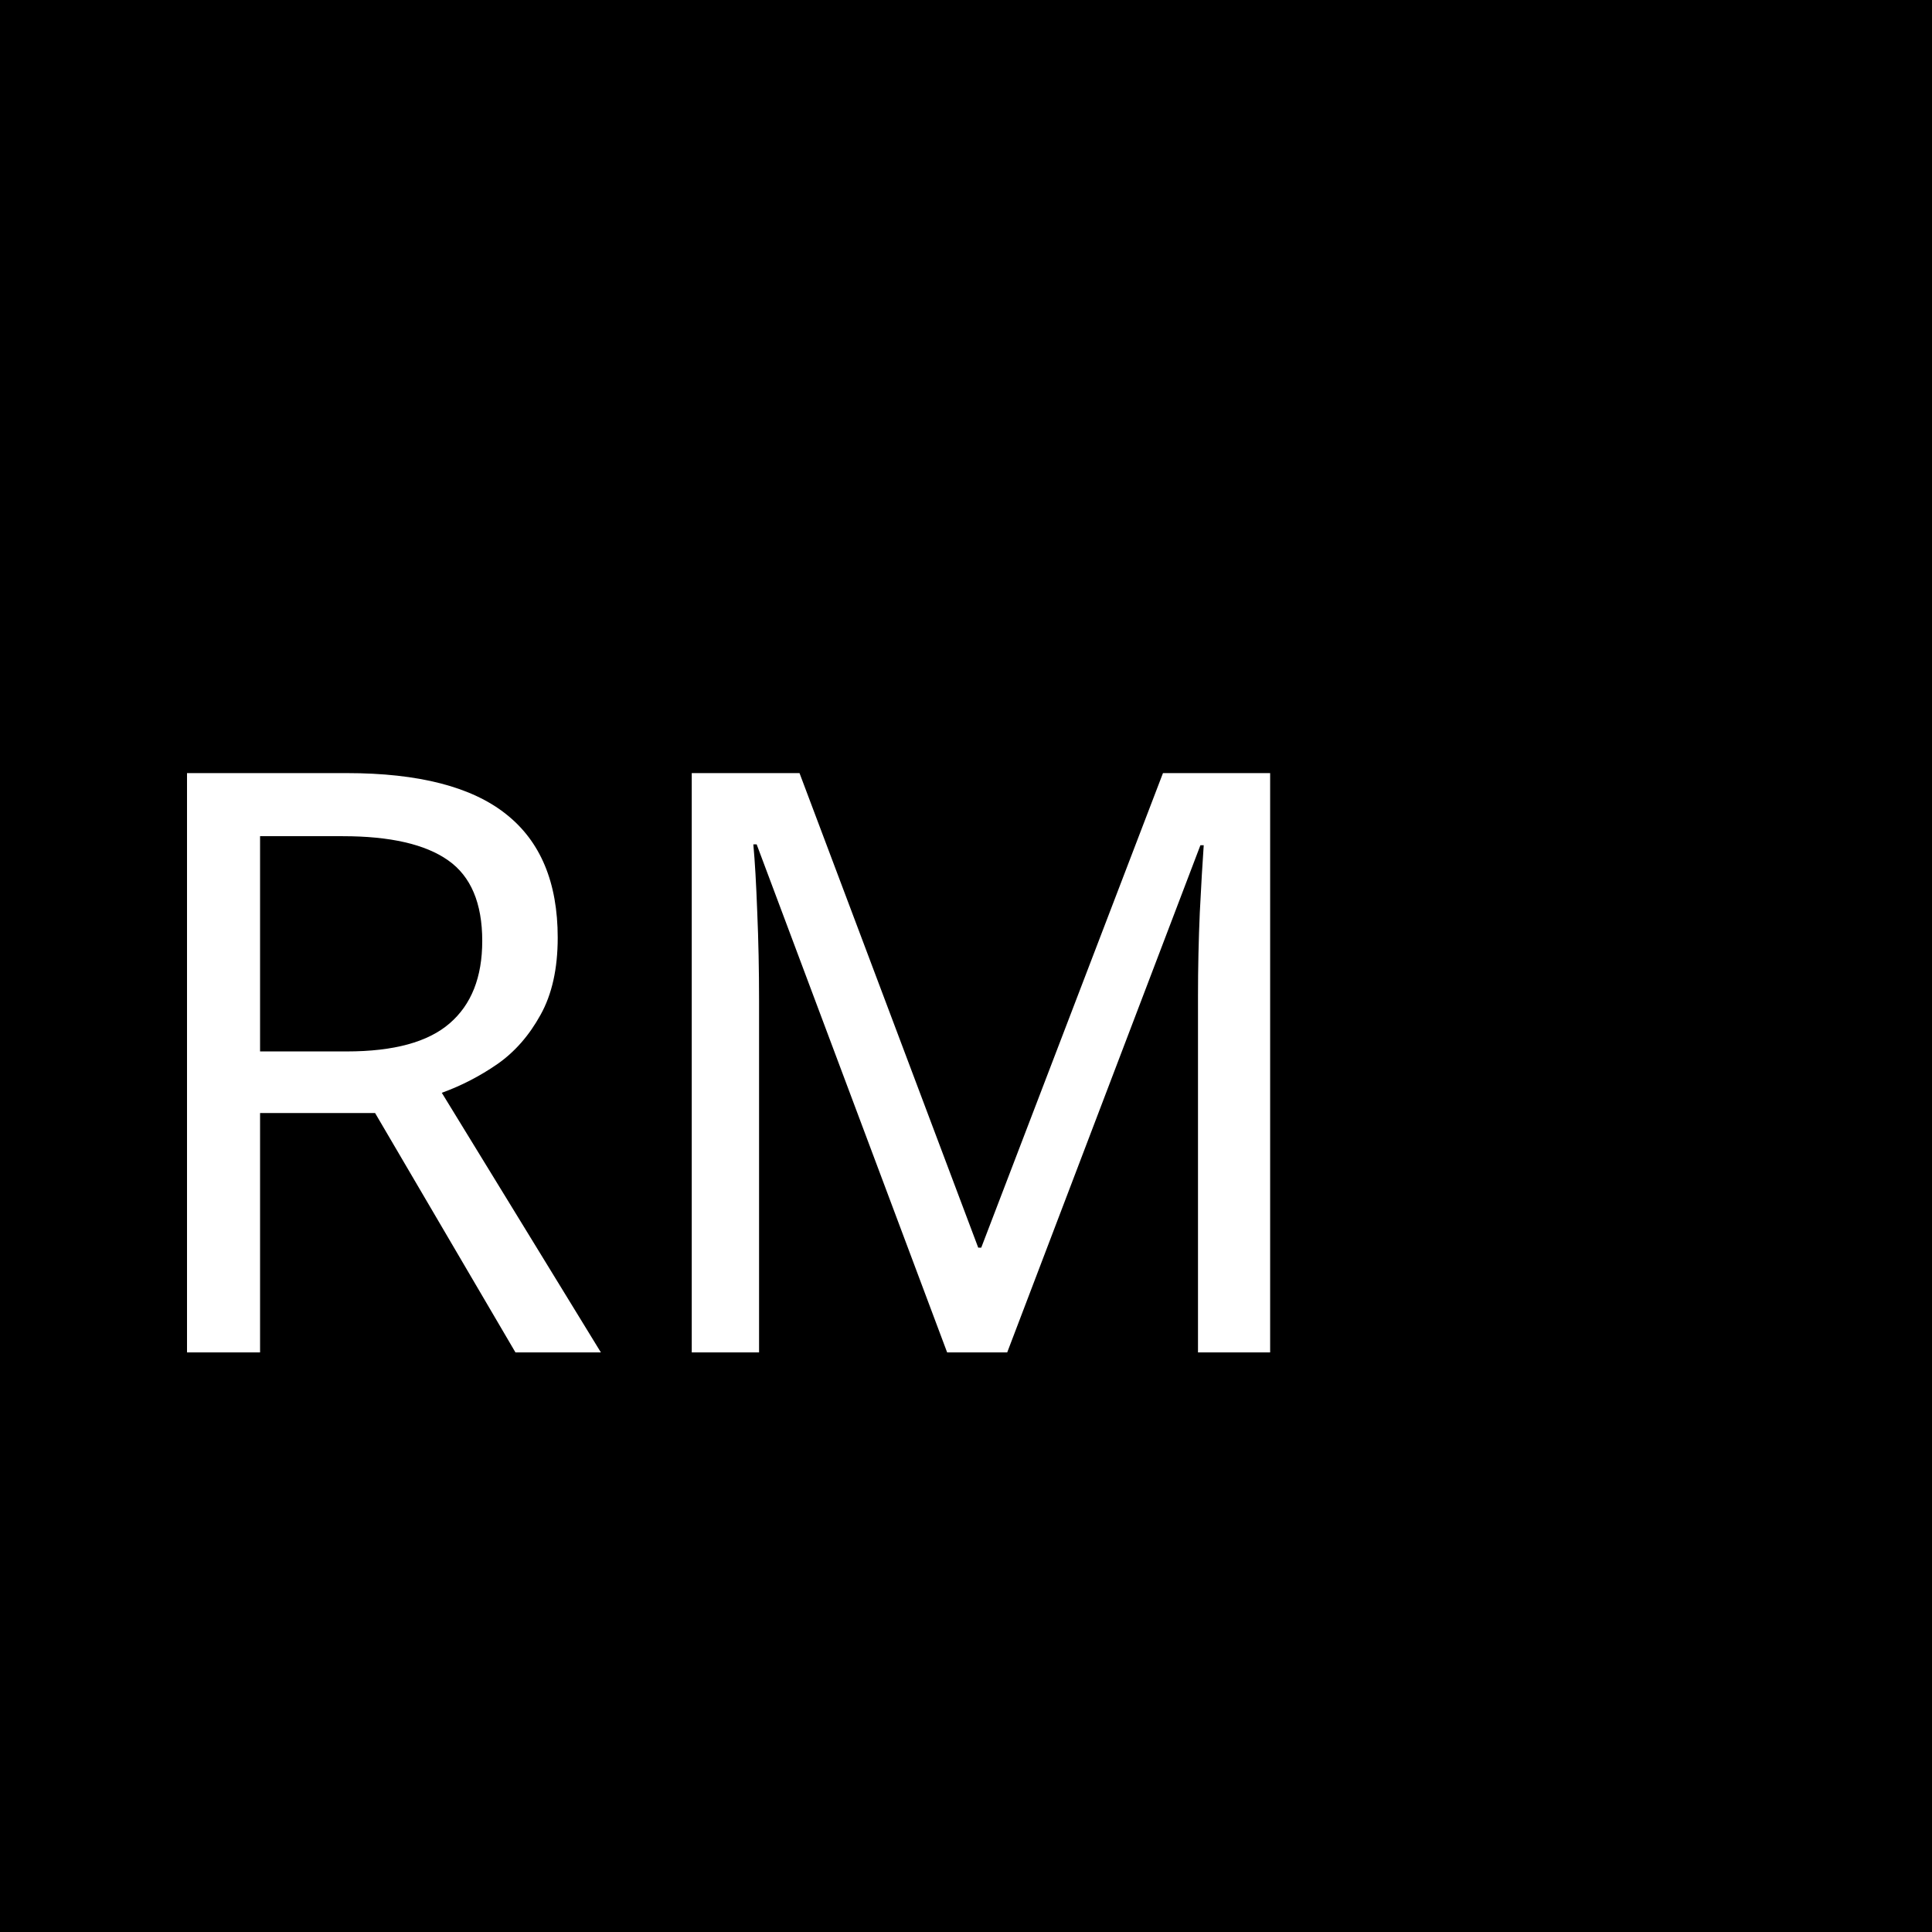
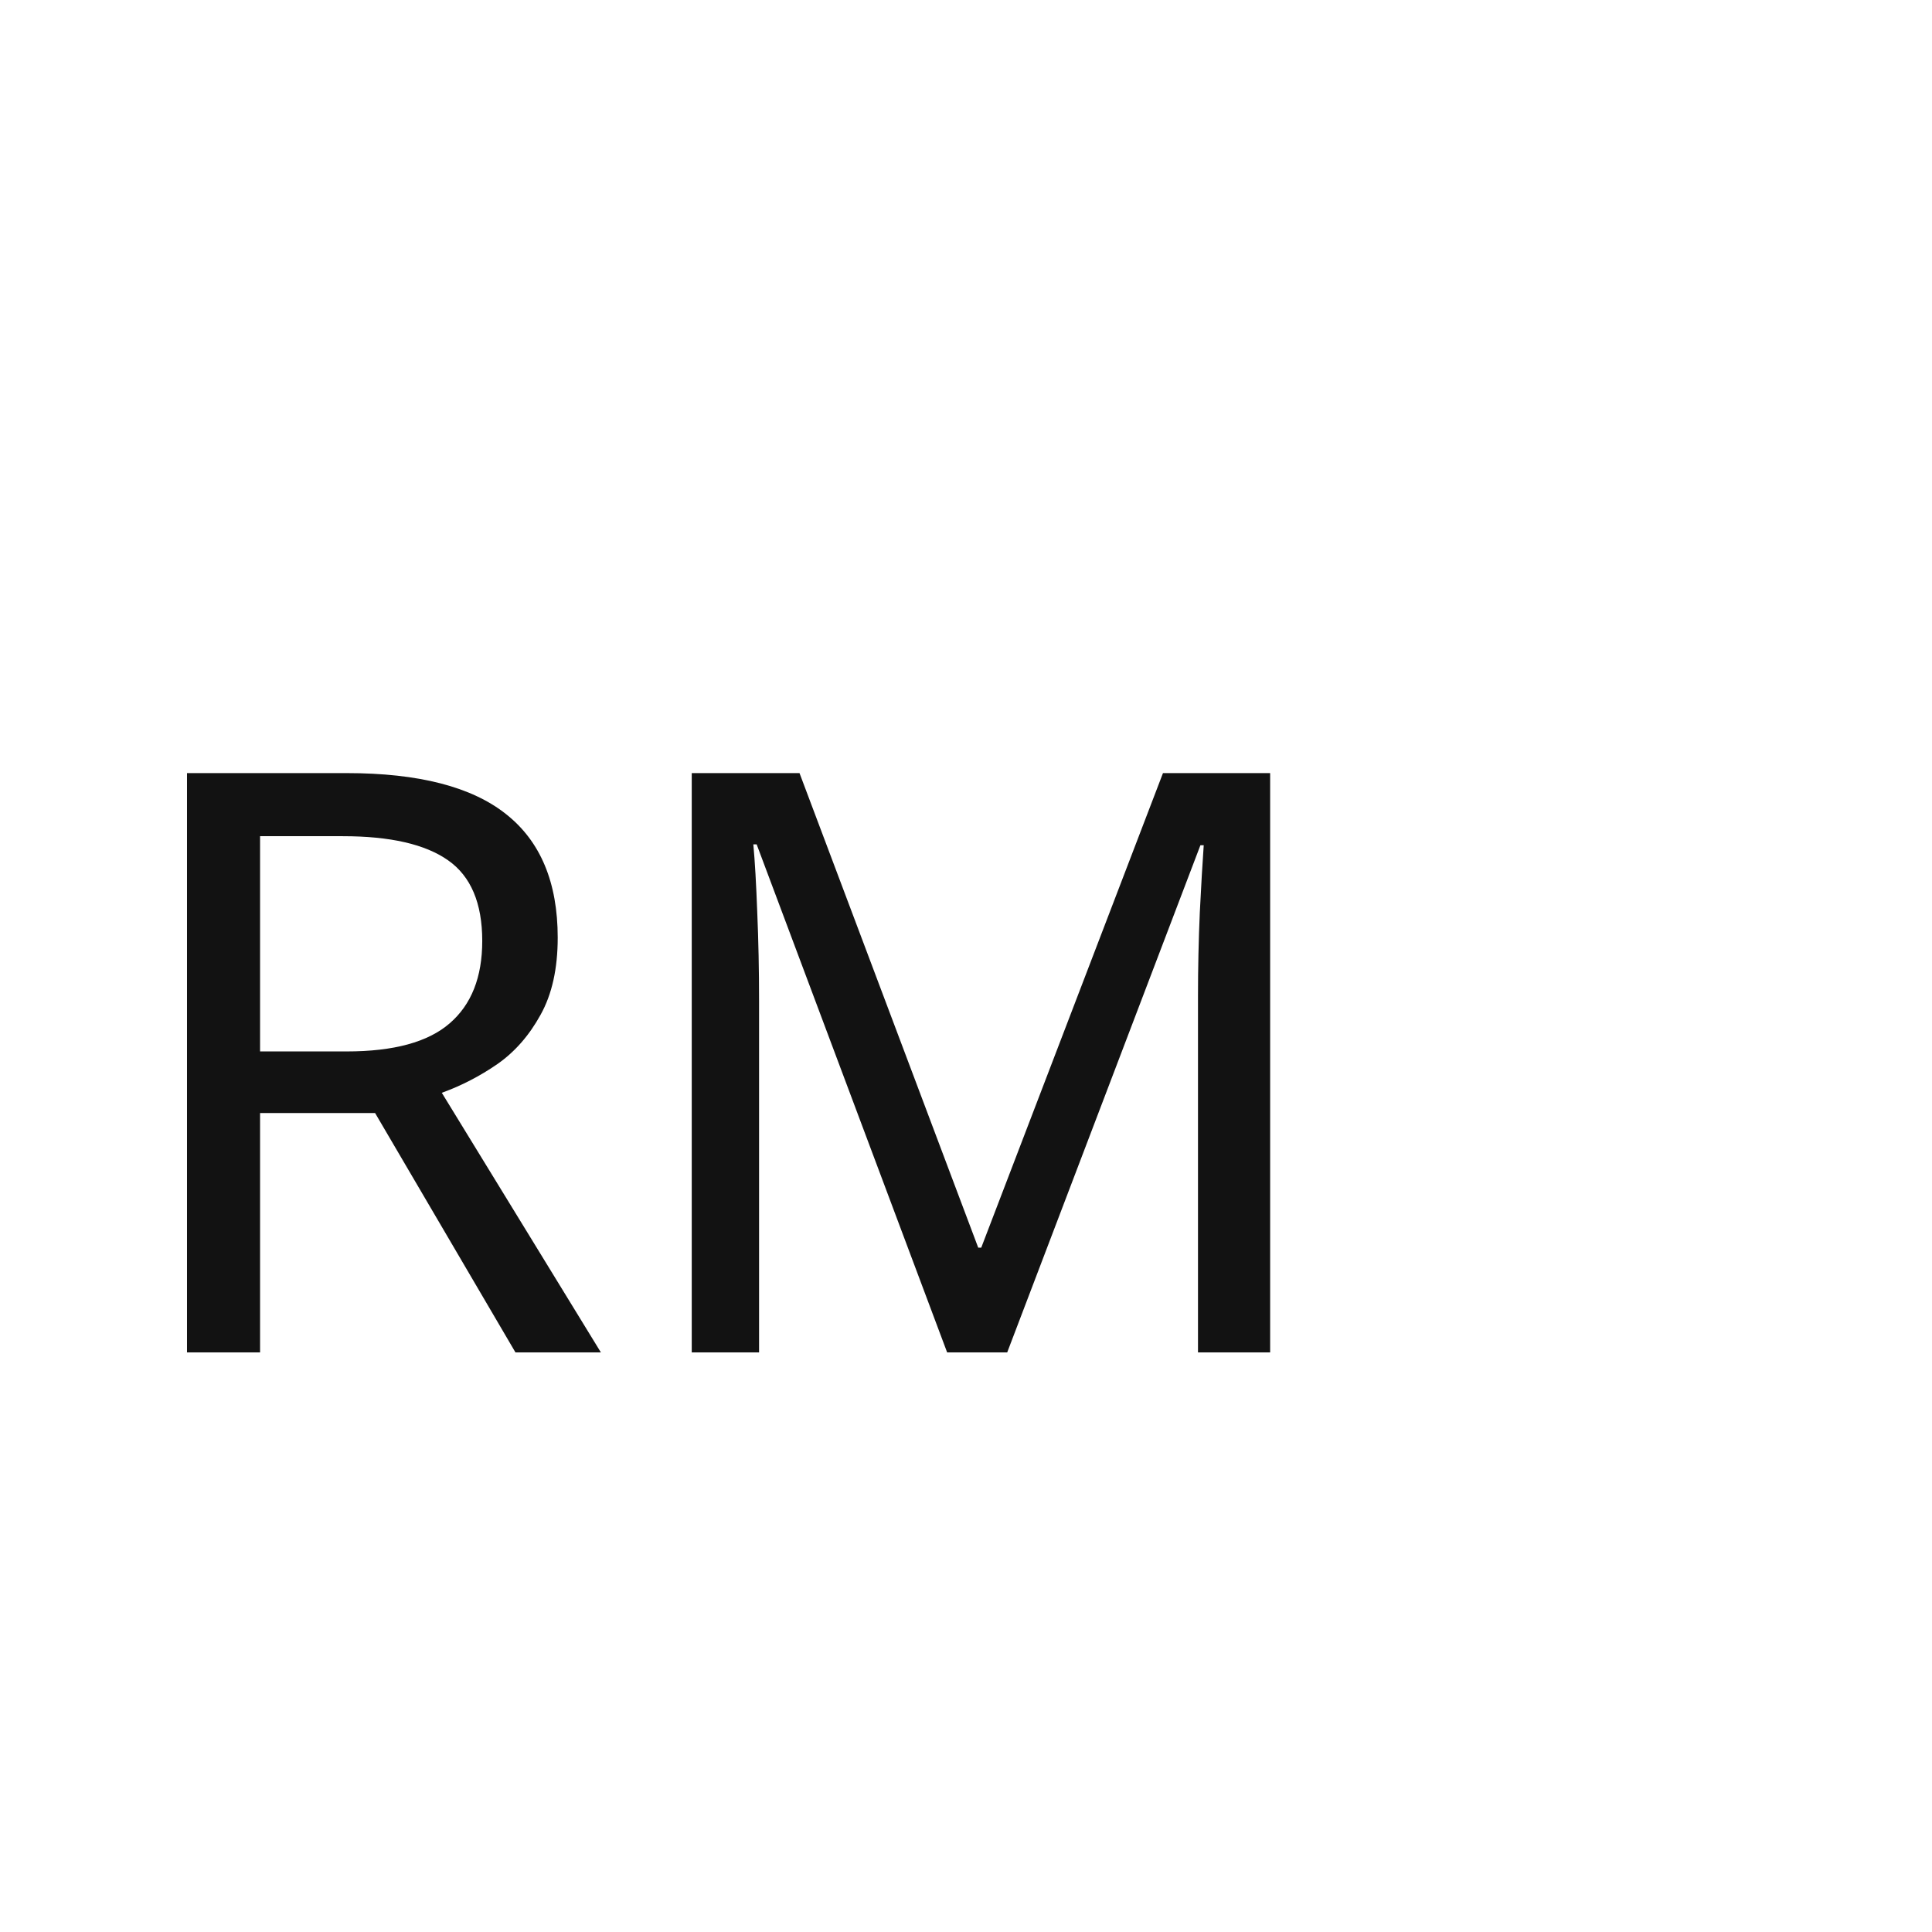
<svg xmlns="http://www.w3.org/2000/svg" version="1.1" baseProfile="full" height="100" width="100">
-   <rect width="100" height="100" style="fill:rgb(0,0,0)" />
-   <text x="5.6%" y="70%" style="font-family:sans-serif;font-size:350%;fill:#fff;">RM</text>
+   <rect width="100%" height="100%" style="fill:#fff" />
+   <text x="5.6%" y="70%" style="font-family:sans-serif;font-size:350%;fill:#121212;">RM</text>
</svg>
